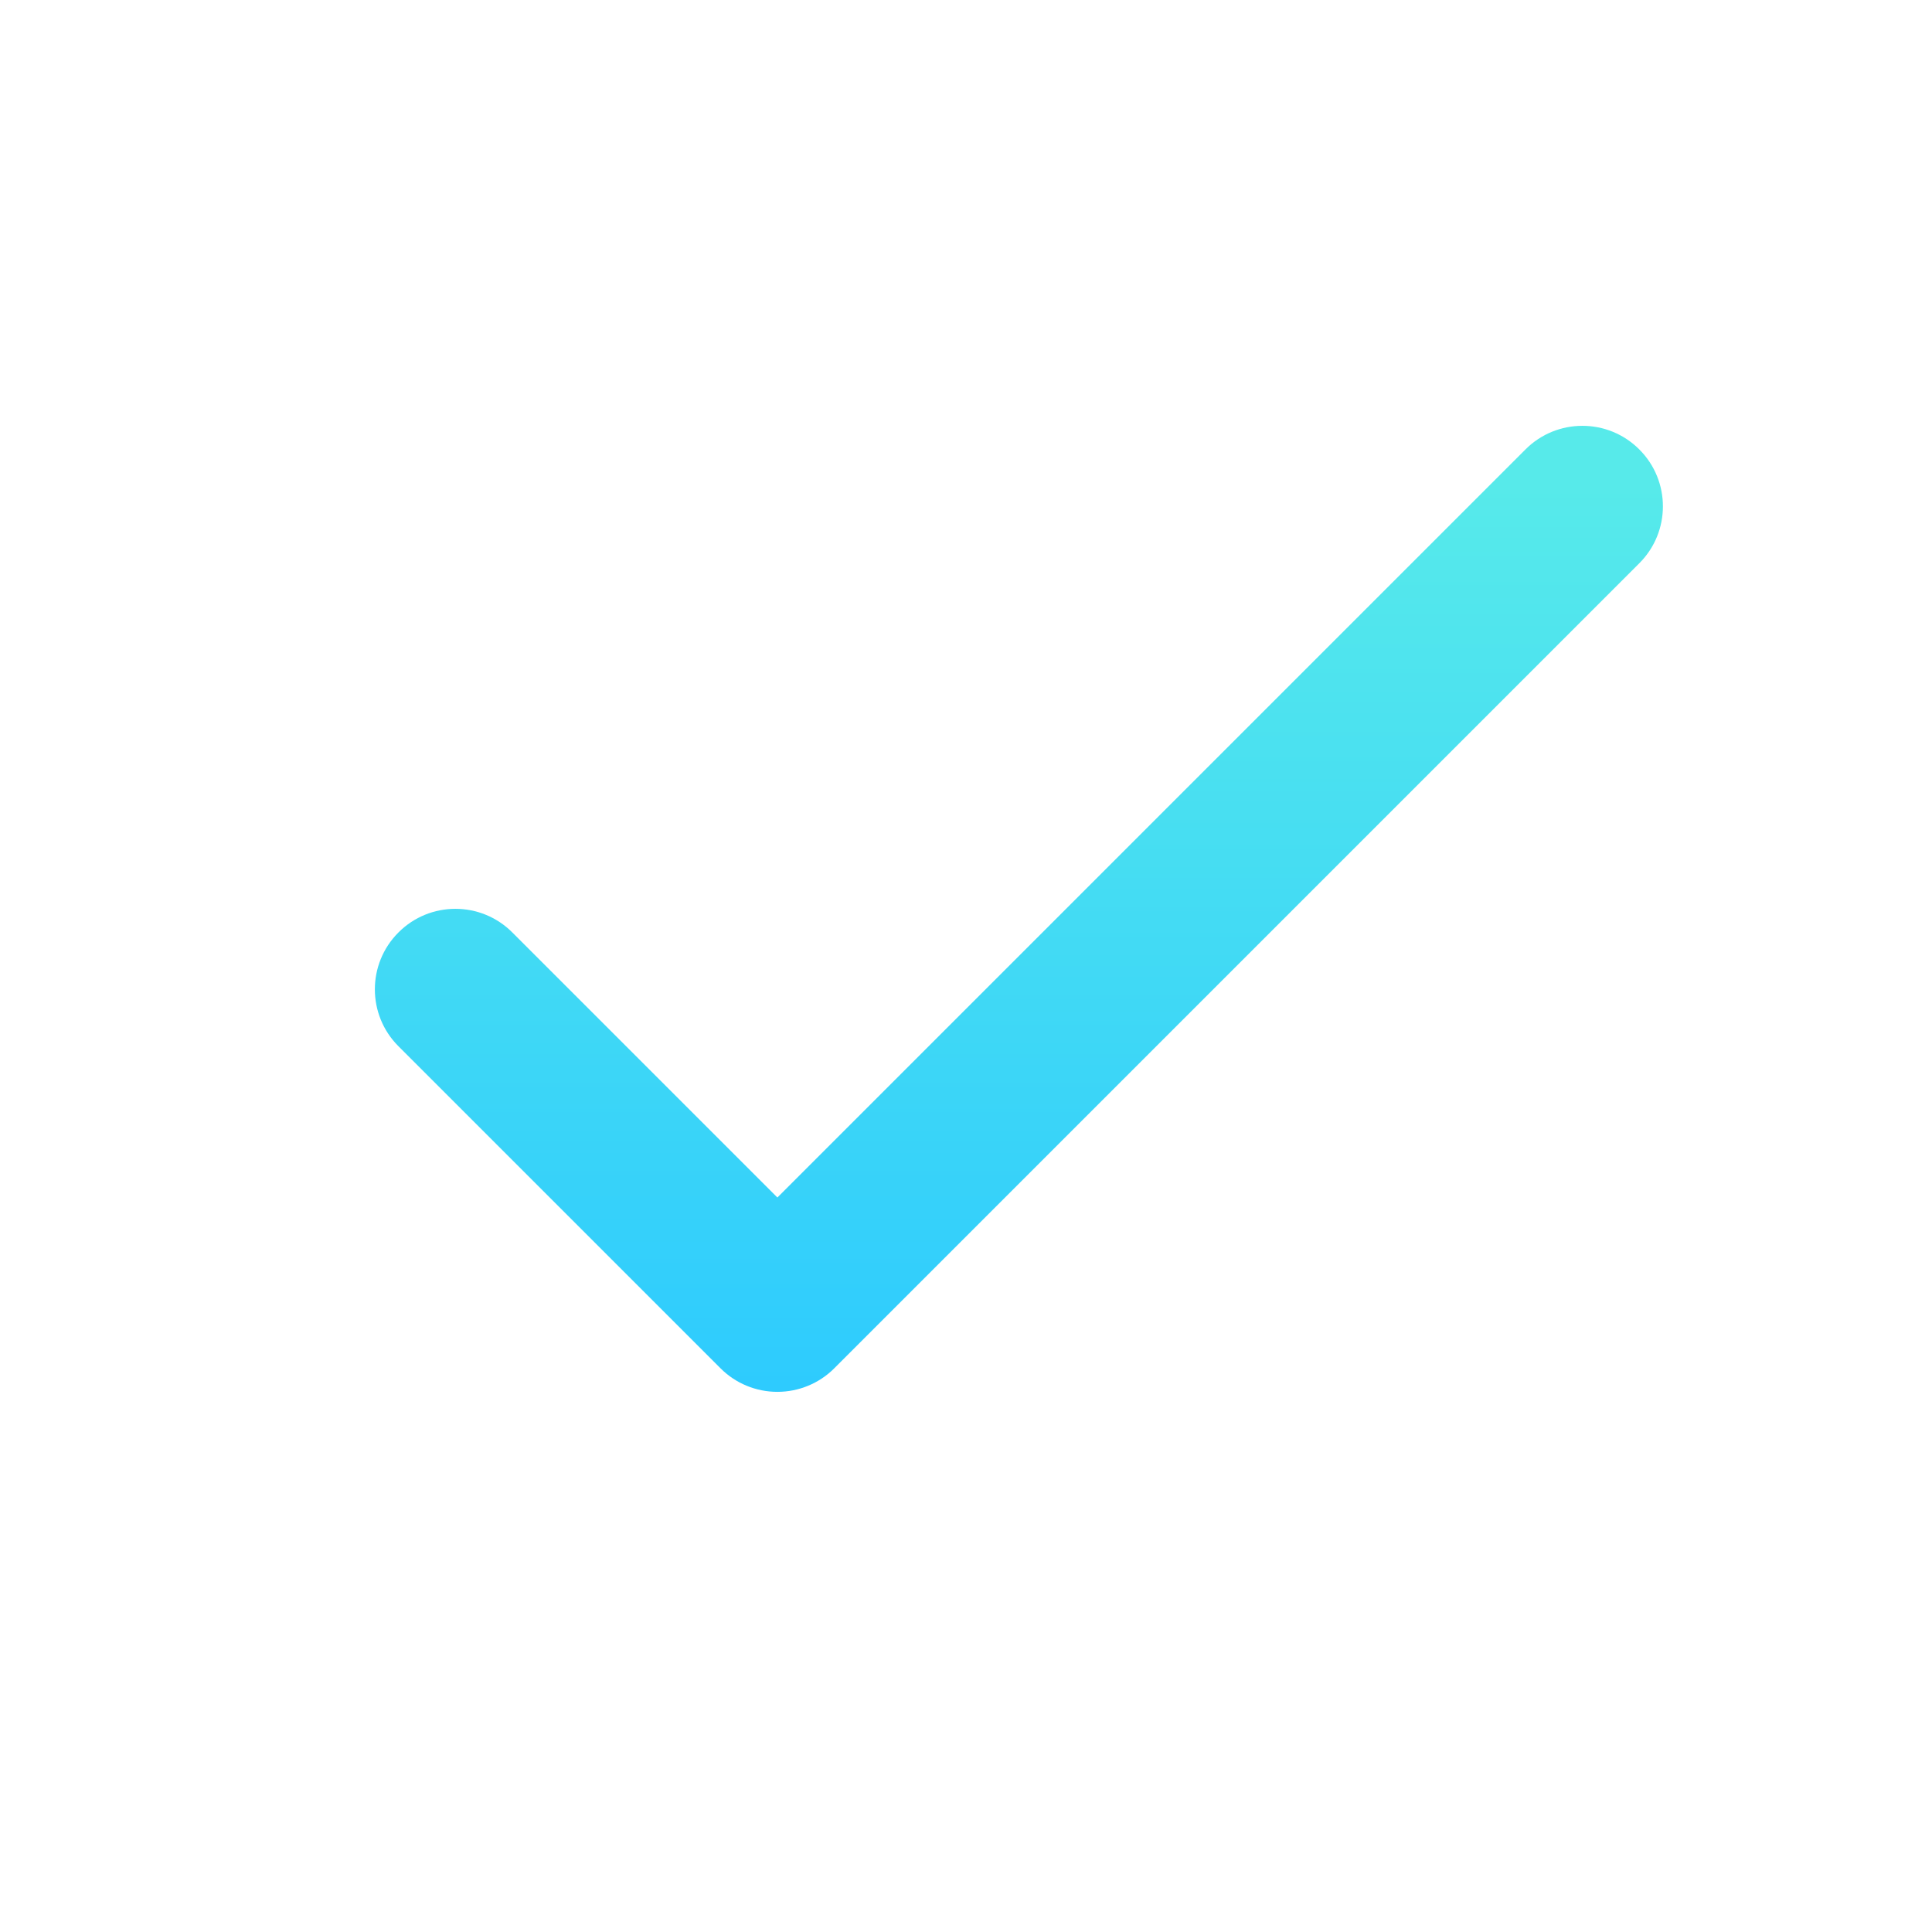
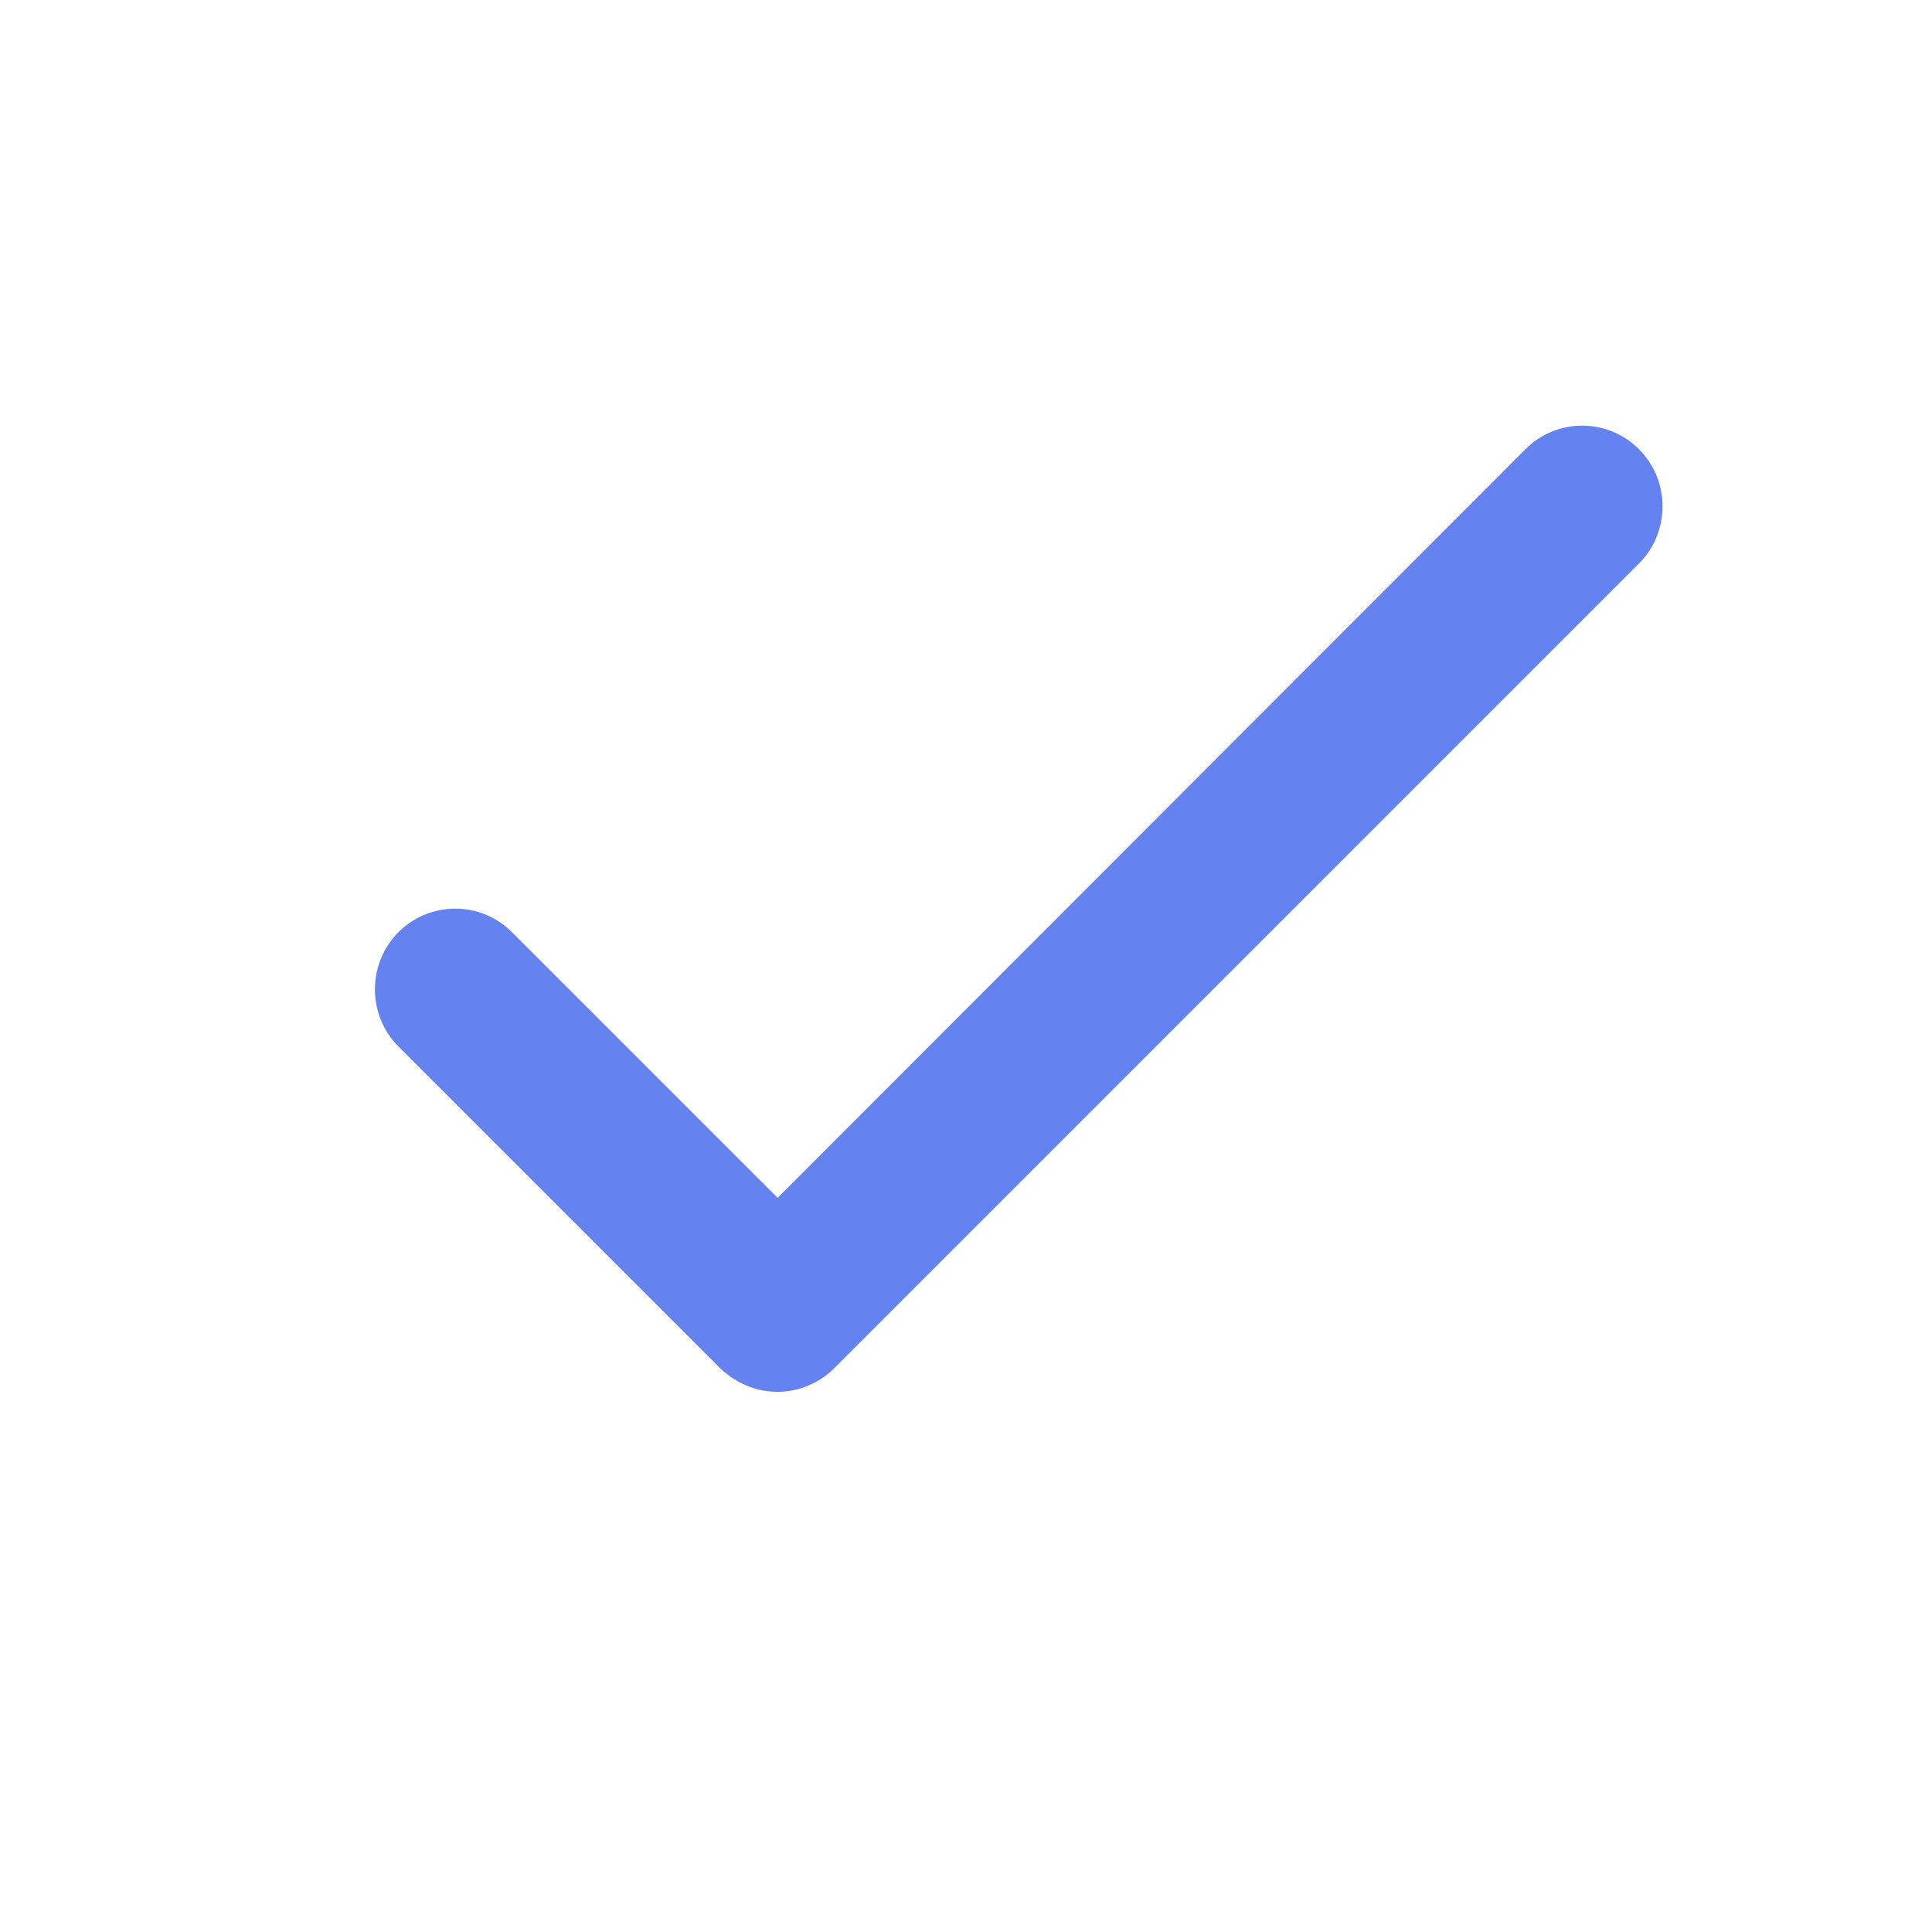
- <svg xmlns="http://www.w3.org/2000/svg" viewBox="0 0 24 24" fill="none">
-   <defs>
-     <linearGradient id="a" x1="12" x2="12" y1="6" y2="18" gradientUnits="userSpaceOnUse">
-       <stop stop-color="#57EAEA" />
-       <stop offset="1" stop-color="#2BC9FF" />
-     </linearGradient>
-   </defs>
-   <path fill="url(#a)" fill-rule="evenodd" clip-rule="evenodd" d="M 38.504 15.824 C 38.895 15.434 38.664 15.522 38.129 16.027 C 37.594 16.532 38.434 15.405 38.044 15.796 L 38.975 14.663 L 38.962 14.679 C 38.571 14.288 39.18 14.895 38.587 15.43 C 37.994 15.965 38.081 14.432 38.472 14.822 L 38.643 16.149 C 39.034 16.54 38.021 16.309 38.412 15.918 L 38.504 15.824 Z M 20.364 6.997 C 20.755 6.607 20.755 5.973 20.364 5.583 C 19.974 5.192 19.34 5.192 18.95 5.583 L 9.657 14.876 L 6.364 11.583 C 5.974 11.192 5.34 11.192 4.95 11.583 C 4.559 11.973 4.559 12.607 4.95 12.997 L 8.95 16.997 C 9.137 17.185 9.392 17.29 9.657 17.29 C 9.922 17.29 10.177 17.185 10.364 16.997 L 20.364 6.997 Z" transform="matrix(1, 0, 0, 1, -3.552713678800501e-15, -8.881784197001252e-16)" />
+ <svg xmlns="http://www.w3.org/2000/svg" width="24" height="24">
+   <g class="layer">
+     <path clip-rule="evenodd" d="m38.5,15.82c0.4,-0.39 0.16,-0.3 -0.37,0.21c-0.54,0.5 0.3,-0.63 -0.09,-0.23l0.94,-1.14l-0.02,0.02c-0.39,-0.39 0.22,0.21 -0.37,0.75c-0.6,0.53 -0.51,-1 -0.12,-0.61l0.17,1.33c0.39,0.39 -0.62,0.16 -0.23,-0.23l0.09,-0.1zm-18.14,-8.82c0.39,-0.39 0.39,-1.03 0,-1.42c-0.39,-0.39 -1.02,-0.39 -1.41,0l-9.29,9.3l-3.3,-3.3c-0.39,-0.39 -1.02,-0.39 -1.41,0c-0.39,0.39 -0.39,1.03 0,1.42l4,4c0.19,0.18 0.44,0.29 0.71,0.29c0.26,0 0.52,-0.11 0.7,-0.29l10,-10z" fill="#6482f0" fill-rule="evenodd" id="svg_1" />
+   </g>
</svg>
